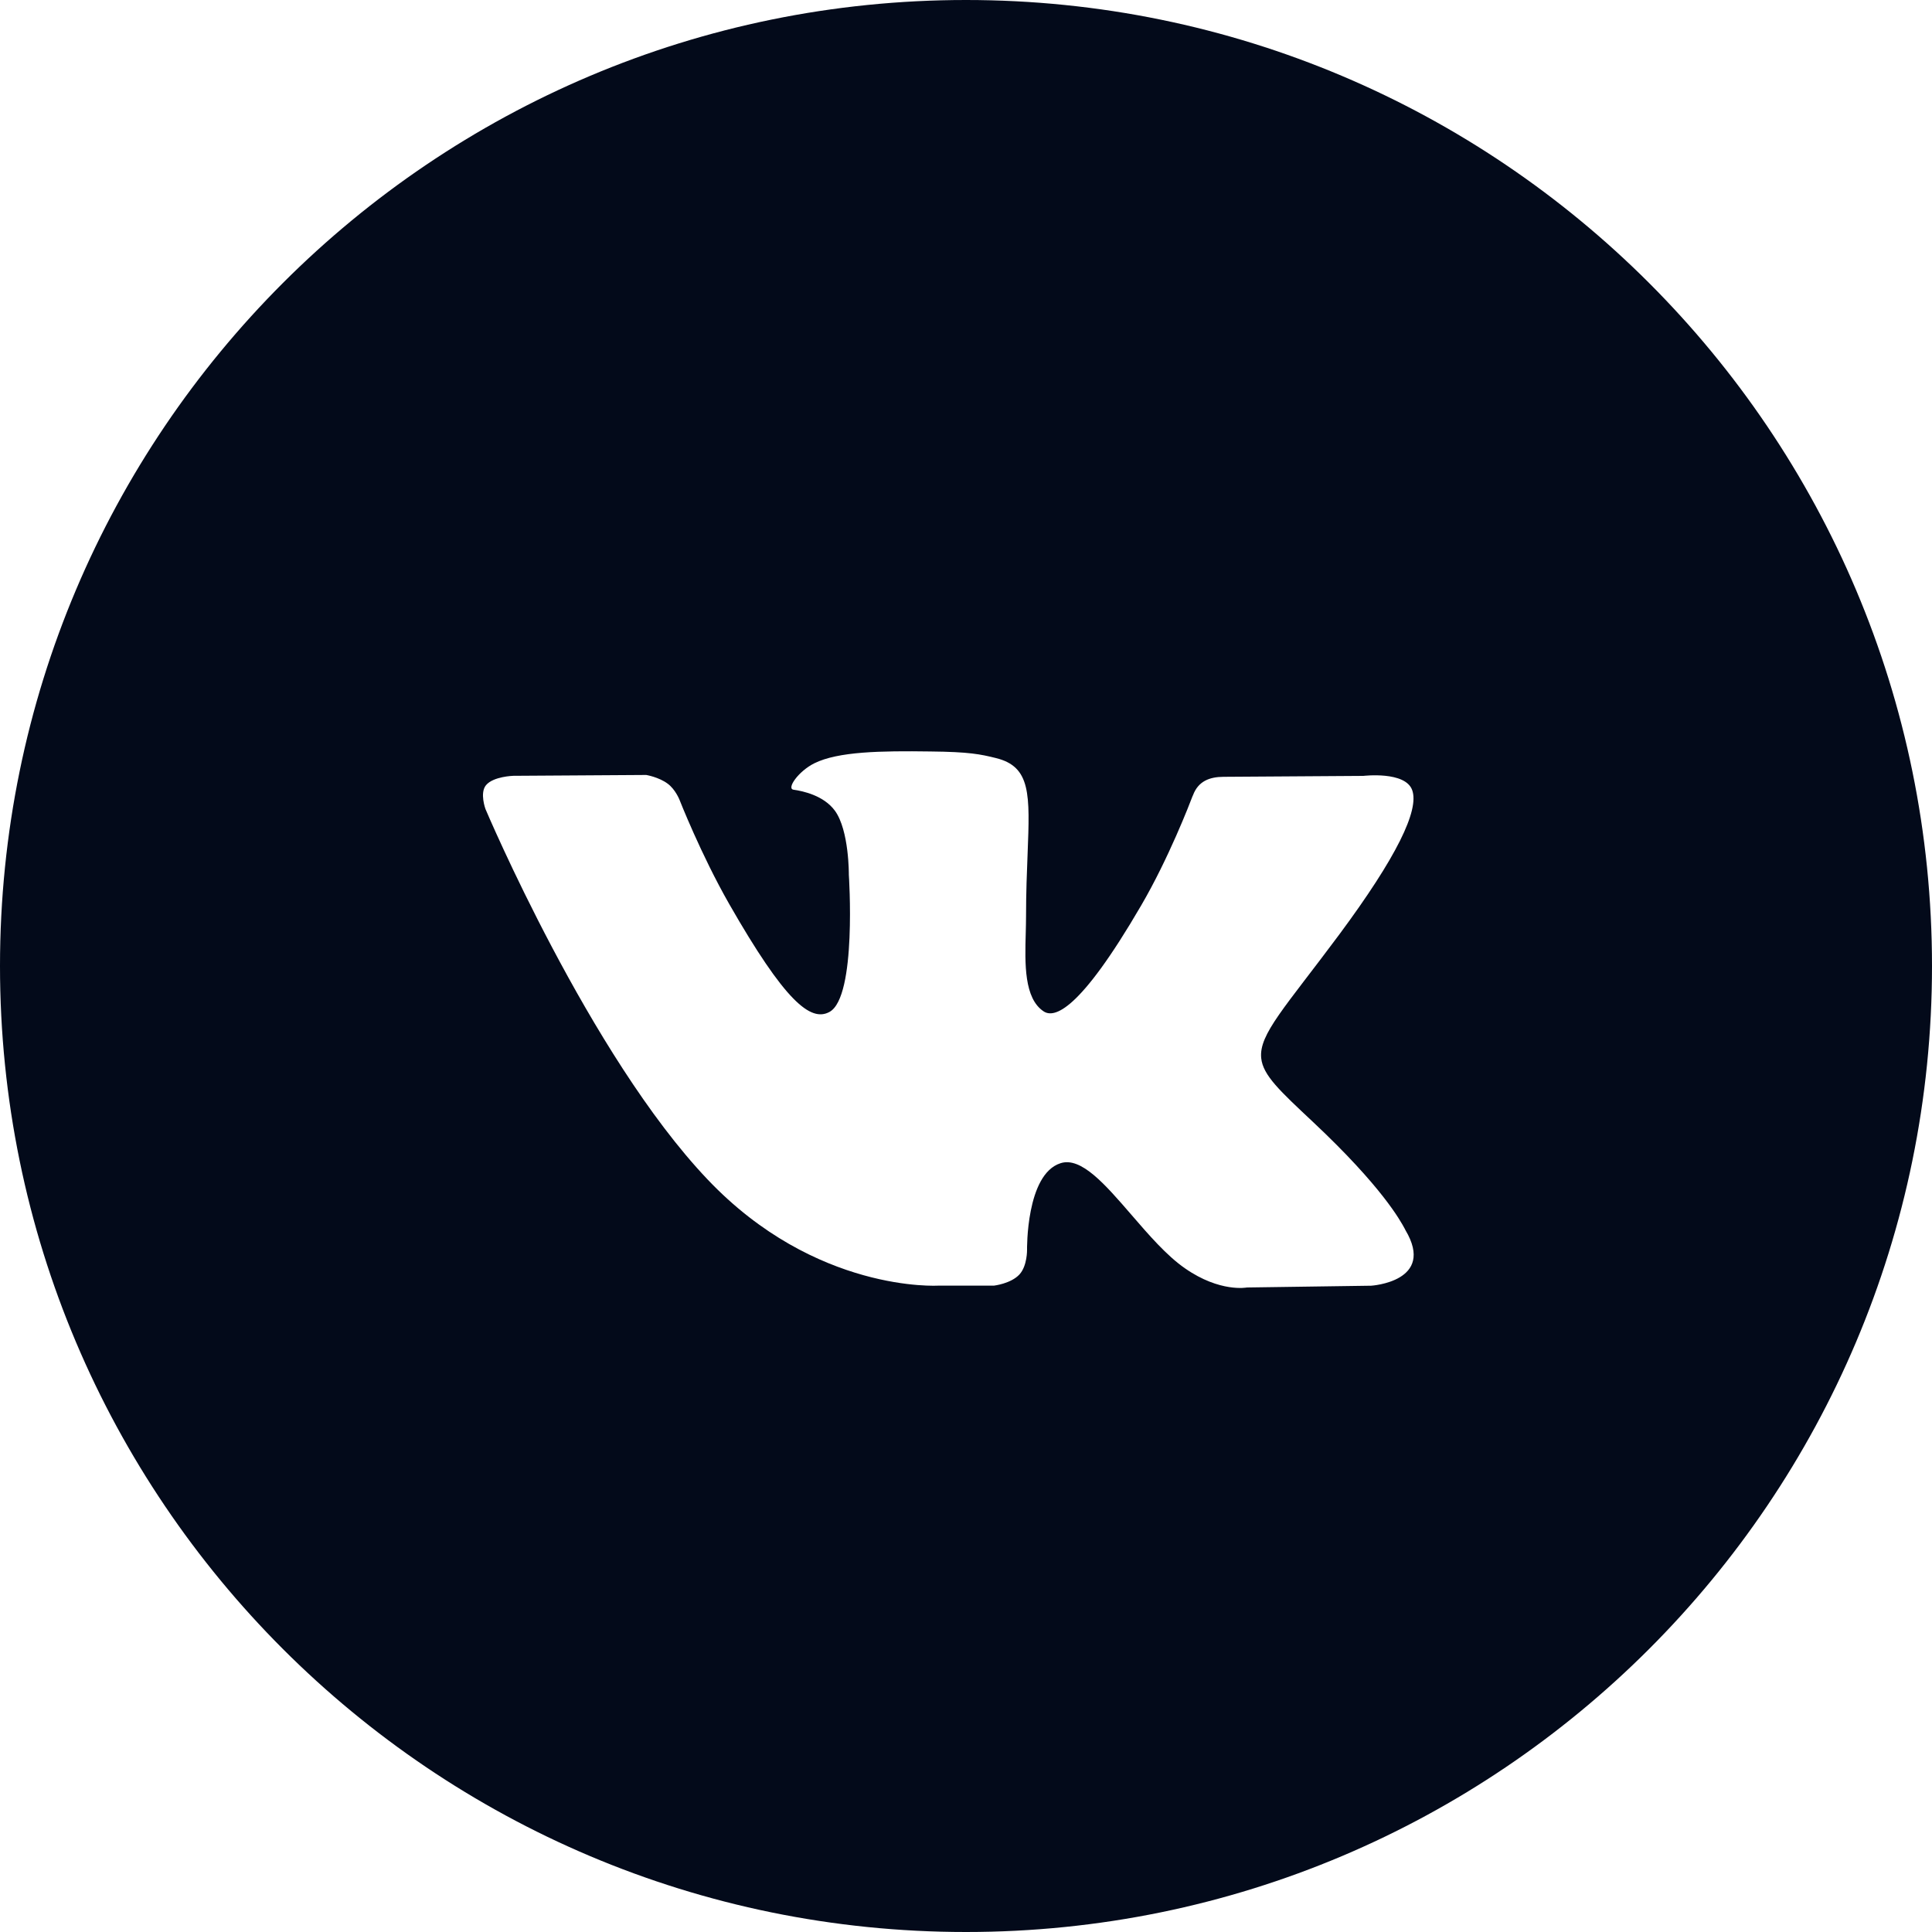
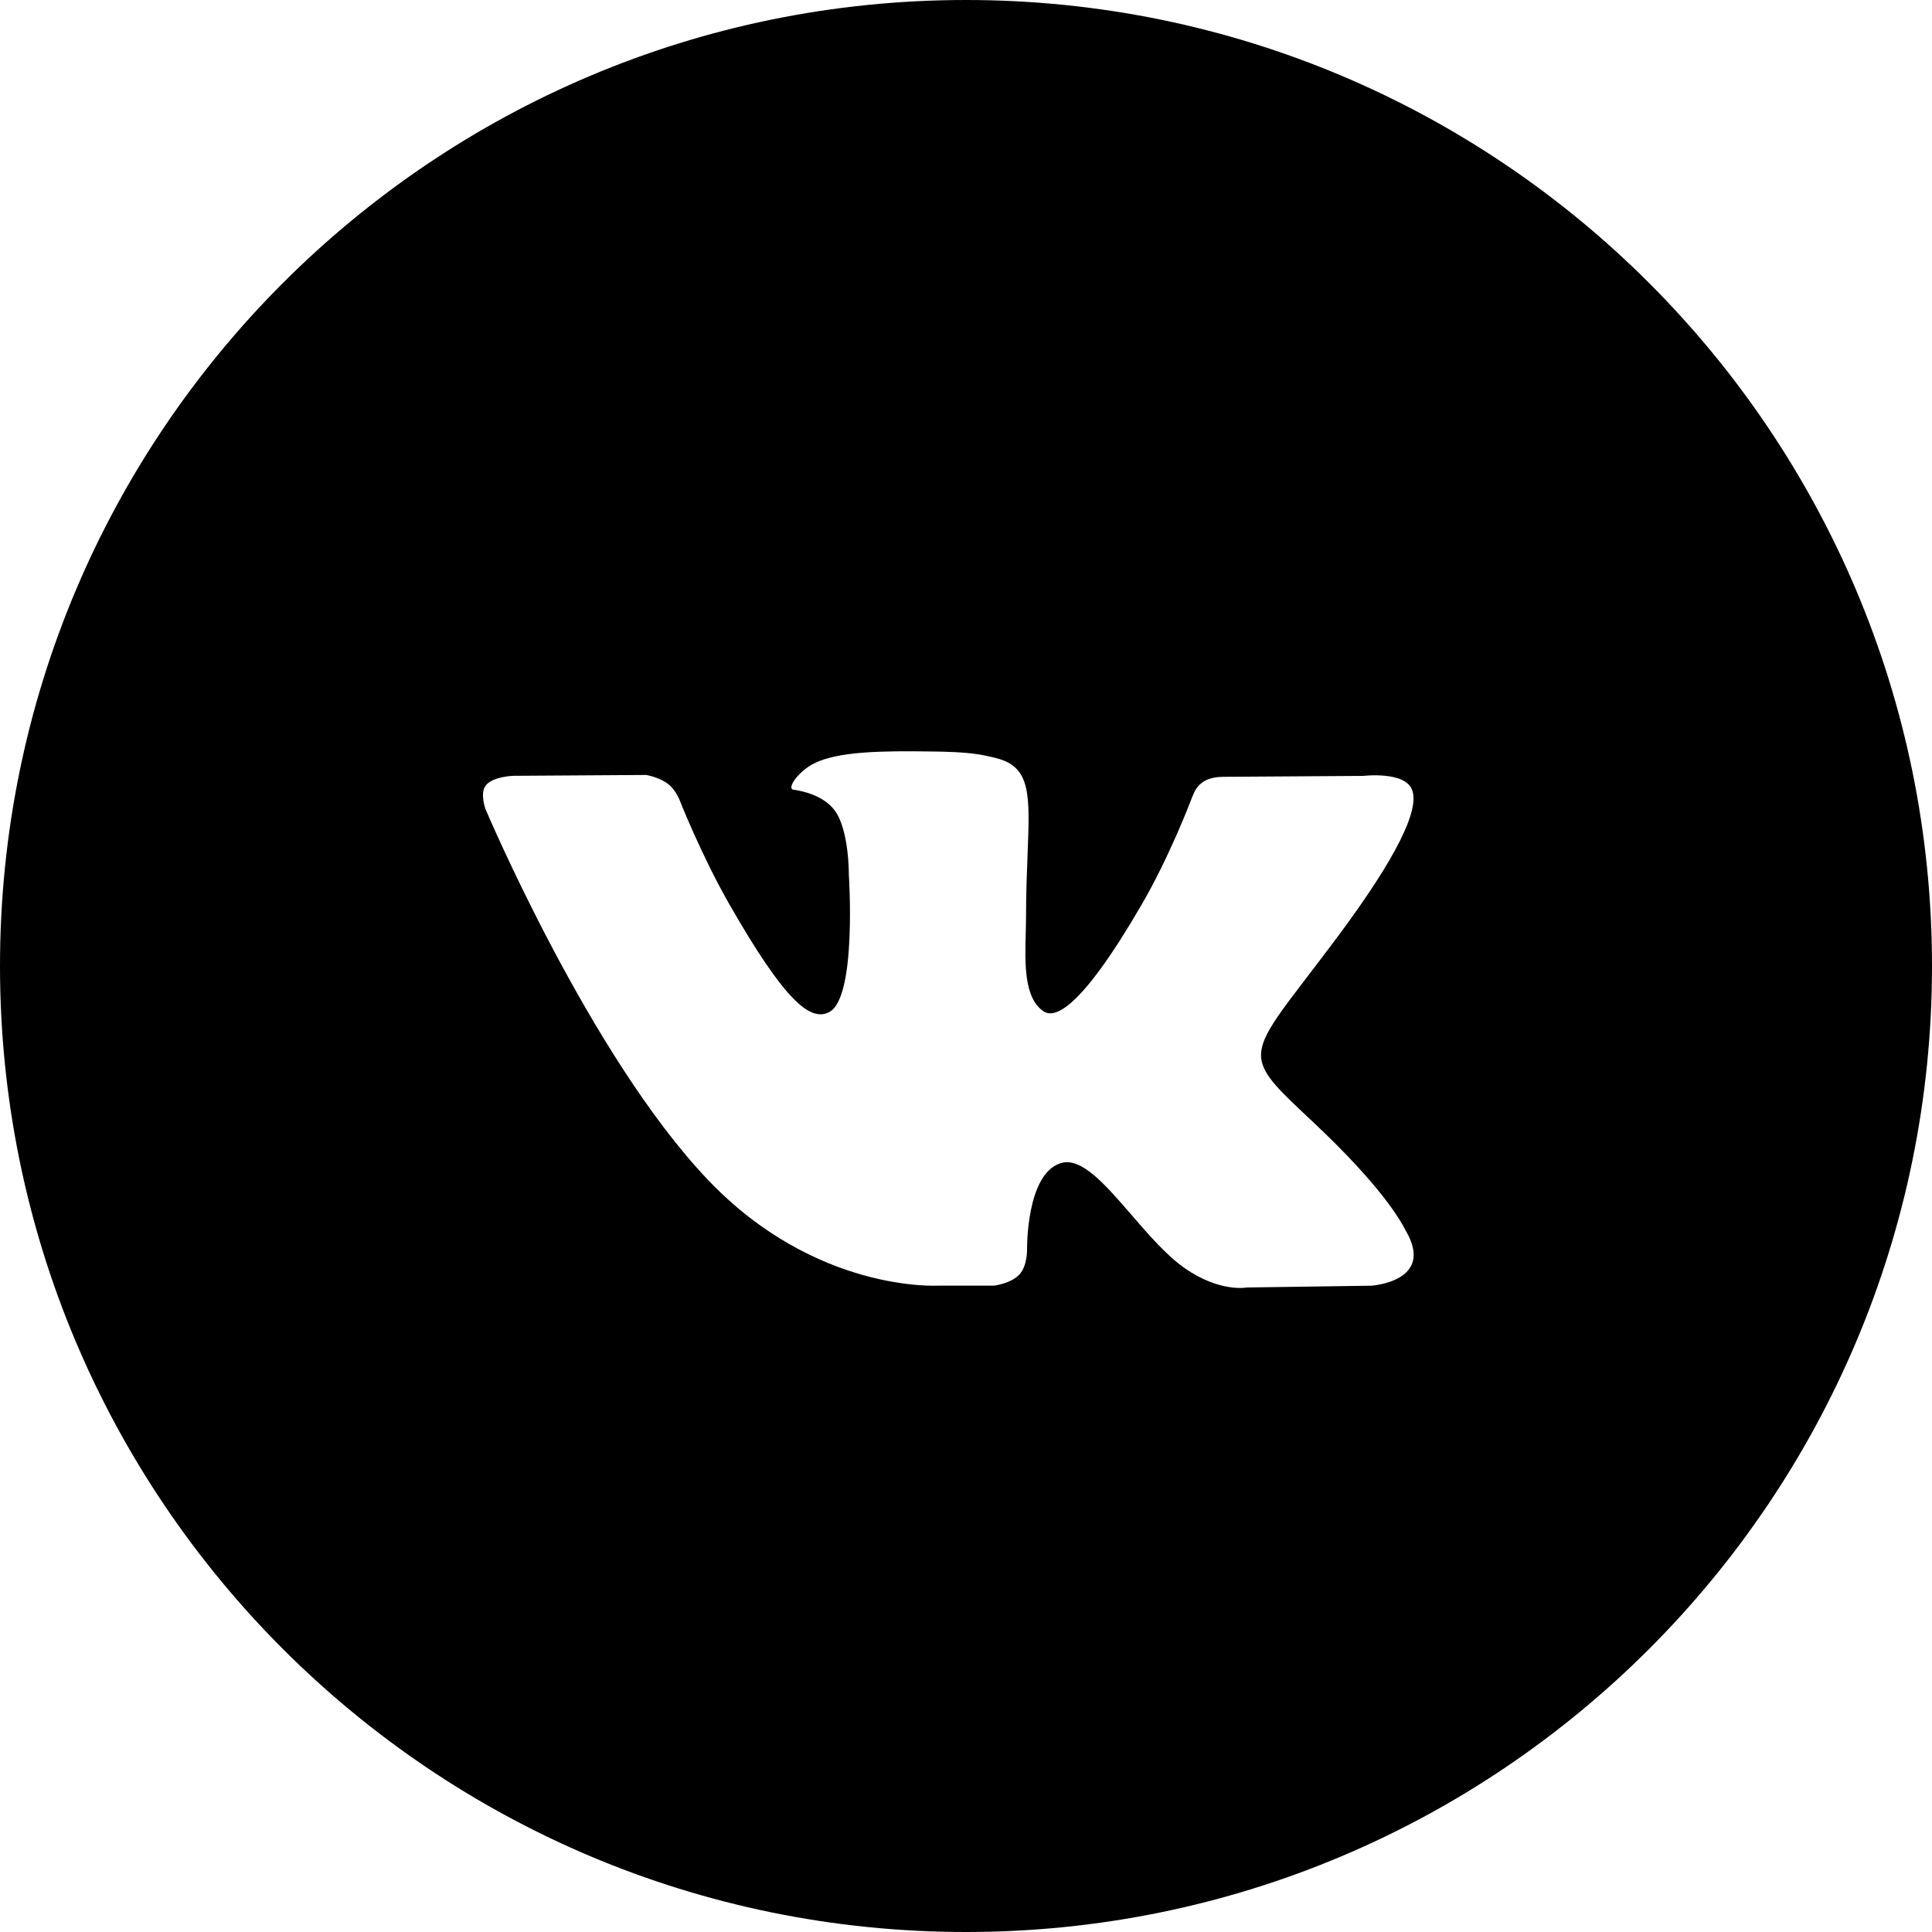
- <svg xmlns="http://www.w3.org/2000/svg" width="25" height="25" viewBox="0 0 25 25" fill="none">
-   <path fill-rule="evenodd" clip-rule="evenodd" d="M0 12.5C0 5.597 5.597 0 12.5 0C19.403 0 25 5.597 25 12.5C25 19.403 19.403 25 12.5 25C5.597 25 0 19.403 0 12.5ZM14.641 15.72C14.302 15.328 13.99 14.965 13.723 15.052C13.275 15.195 13.29 16.172 13.29 16.172C13.29 16.172 13.294 16.381 13.191 16.492C13.08 16.611 12.862 16.636 12.862 16.636H12.142C12.142 16.636 10.553 16.734 9.155 15.261C7.629 13.656 6.282 10.469 6.282 10.469C6.282 10.469 6.205 10.261 6.289 10.16C6.384 10.046 6.643 10.039 6.643 10.039L8.362 10.028C8.362 10.028 8.525 10.055 8.64 10.141C8.738 10.213 8.791 10.345 8.791 10.345C8.791 10.345 9.069 11.055 9.436 11.698C10.155 12.955 10.489 13.229 10.734 13.094C11.09 12.899 10.984 11.319 10.984 11.319C10.984 11.319 10.989 10.746 10.804 10.491C10.659 10.293 10.389 10.236 10.269 10.219C10.173 10.206 10.331 9.98 10.537 9.877C10.847 9.724 11.395 9.715 12.039 9.724C12.543 9.729 12.688 9.76 12.886 9.809C13.341 9.92 13.327 10.278 13.297 11.05C13.288 11.28 13.277 11.546 13.277 11.854C13.277 11.924 13.275 11.998 13.273 12.075C13.262 12.469 13.25 12.92 13.506 13.088C13.639 13.174 13.961 13.101 14.767 11.716C15.123 11.106 15.396 10.396 15.432 10.301C15.435 10.294 15.436 10.291 15.437 10.291C15.505 10.107 15.654 10.053 15.831 10.052L17.642 10.04C17.642 10.04 18.186 9.975 18.274 10.225C18.367 10.484 18.071 11.093 17.332 12.09C16.629 13.036 16.288 13.384 16.32 13.692C16.343 13.916 16.565 14.119 16.99 14.518C17.884 15.357 18.121 15.796 18.177 15.899C18.181 15.907 18.184 15.913 18.186 15.917C18.584 16.585 17.743 16.637 17.743 16.637L16.135 16.66C16.135 16.66 15.788 16.728 15.335 16.413C15.096 16.248 14.863 15.977 14.641 15.72Z" fill="#030A1A" />
+ <svg xmlns="http://www.w3.org/2000/svg" width="25" height="25" viewBox="0 0 25 25">
+   <path fill-rule="evenodd" clip-rule="evenodd" d="M0 12.5C0 5.597 5.597 0 12.5 0C19.403 0 25 5.597 25 12.5C25 19.403 19.403 25 12.5 25C5.597 25 0 19.403 0 12.5ZM14.641 15.72C14.302 15.328 13.99 14.965 13.723 15.052C13.275 15.195 13.29 16.172 13.29 16.172C13.29 16.172 13.294 16.381 13.191 16.492C13.08 16.611 12.862 16.636 12.862 16.636H12.142C12.142 16.636 10.553 16.734 9.155 15.261C7.629 13.656 6.282 10.469 6.282 10.469C6.282 10.469 6.205 10.261 6.289 10.16C6.384 10.046 6.643 10.039 6.643 10.039L8.362 10.028C8.362 10.028 8.525 10.055 8.64 10.141C8.738 10.213 8.791 10.345 8.791 10.345C8.791 10.345 9.069 11.055 9.436 11.698C10.155 12.955 10.489 13.229 10.734 13.094C11.09 12.899 10.984 11.319 10.984 11.319C10.984 11.319 10.989 10.746 10.804 10.491C10.659 10.293 10.389 10.236 10.269 10.219C10.173 10.206 10.331 9.98 10.537 9.877C10.847 9.724 11.395 9.715 12.039 9.724C12.543 9.729 12.688 9.76 12.886 9.809C13.341 9.92 13.327 10.278 13.297 11.05C13.288 11.28 13.277 11.546 13.277 11.854C13.277 11.924 13.275 11.998 13.273 12.075C13.262 12.469 13.25 12.92 13.506 13.088C13.639 13.174 13.961 13.101 14.767 11.716C15.123 11.106 15.396 10.396 15.432 10.301C15.435 10.294 15.436 10.291 15.437 10.291C15.505 10.107 15.654 10.053 15.831 10.052L17.642 10.04C17.642 10.04 18.186 9.975 18.274 10.225C18.367 10.484 18.071 11.093 17.332 12.09C16.629 13.036 16.288 13.384 16.32 13.692C16.343 13.916 16.565 14.119 16.99 14.518C17.884 15.357 18.121 15.796 18.177 15.899C18.181 15.907 18.184 15.913 18.186 15.917C18.584 16.585 17.743 16.637 17.743 16.637L16.135 16.66C16.135 16.66 15.788 16.728 15.335 16.413C15.096 16.248 14.863 15.977 14.641 15.72Z" />
</svg>
